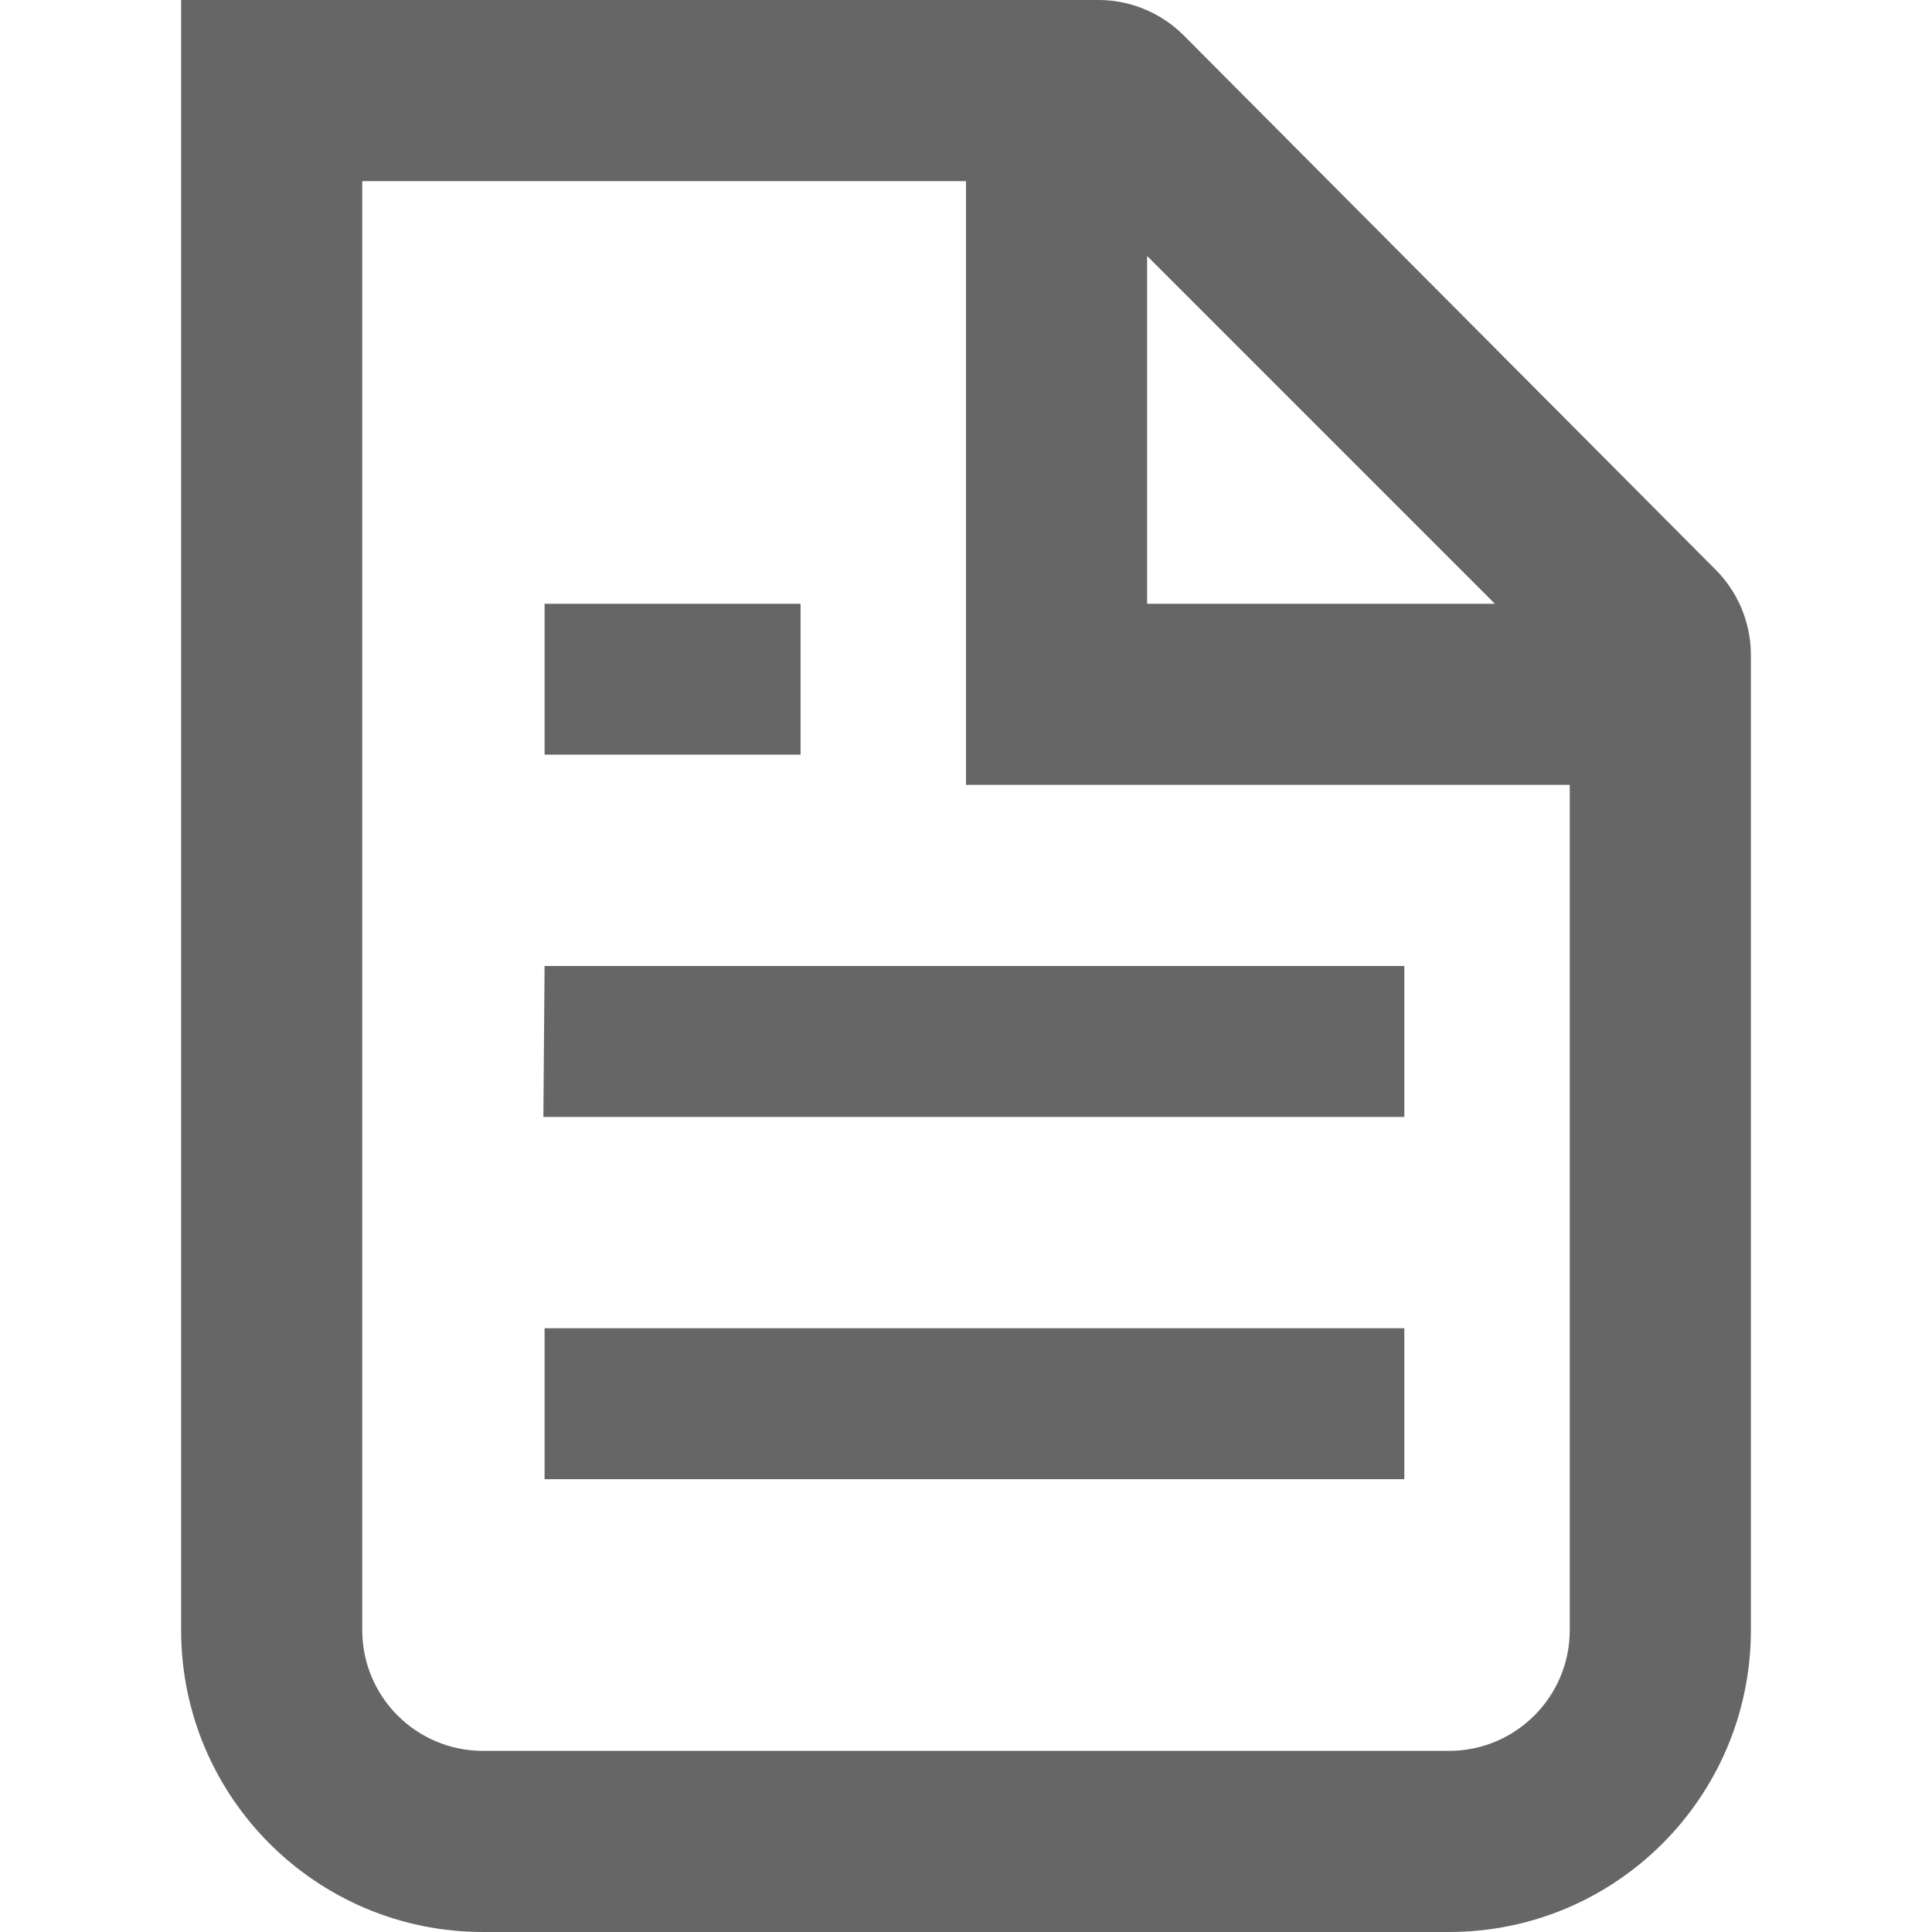
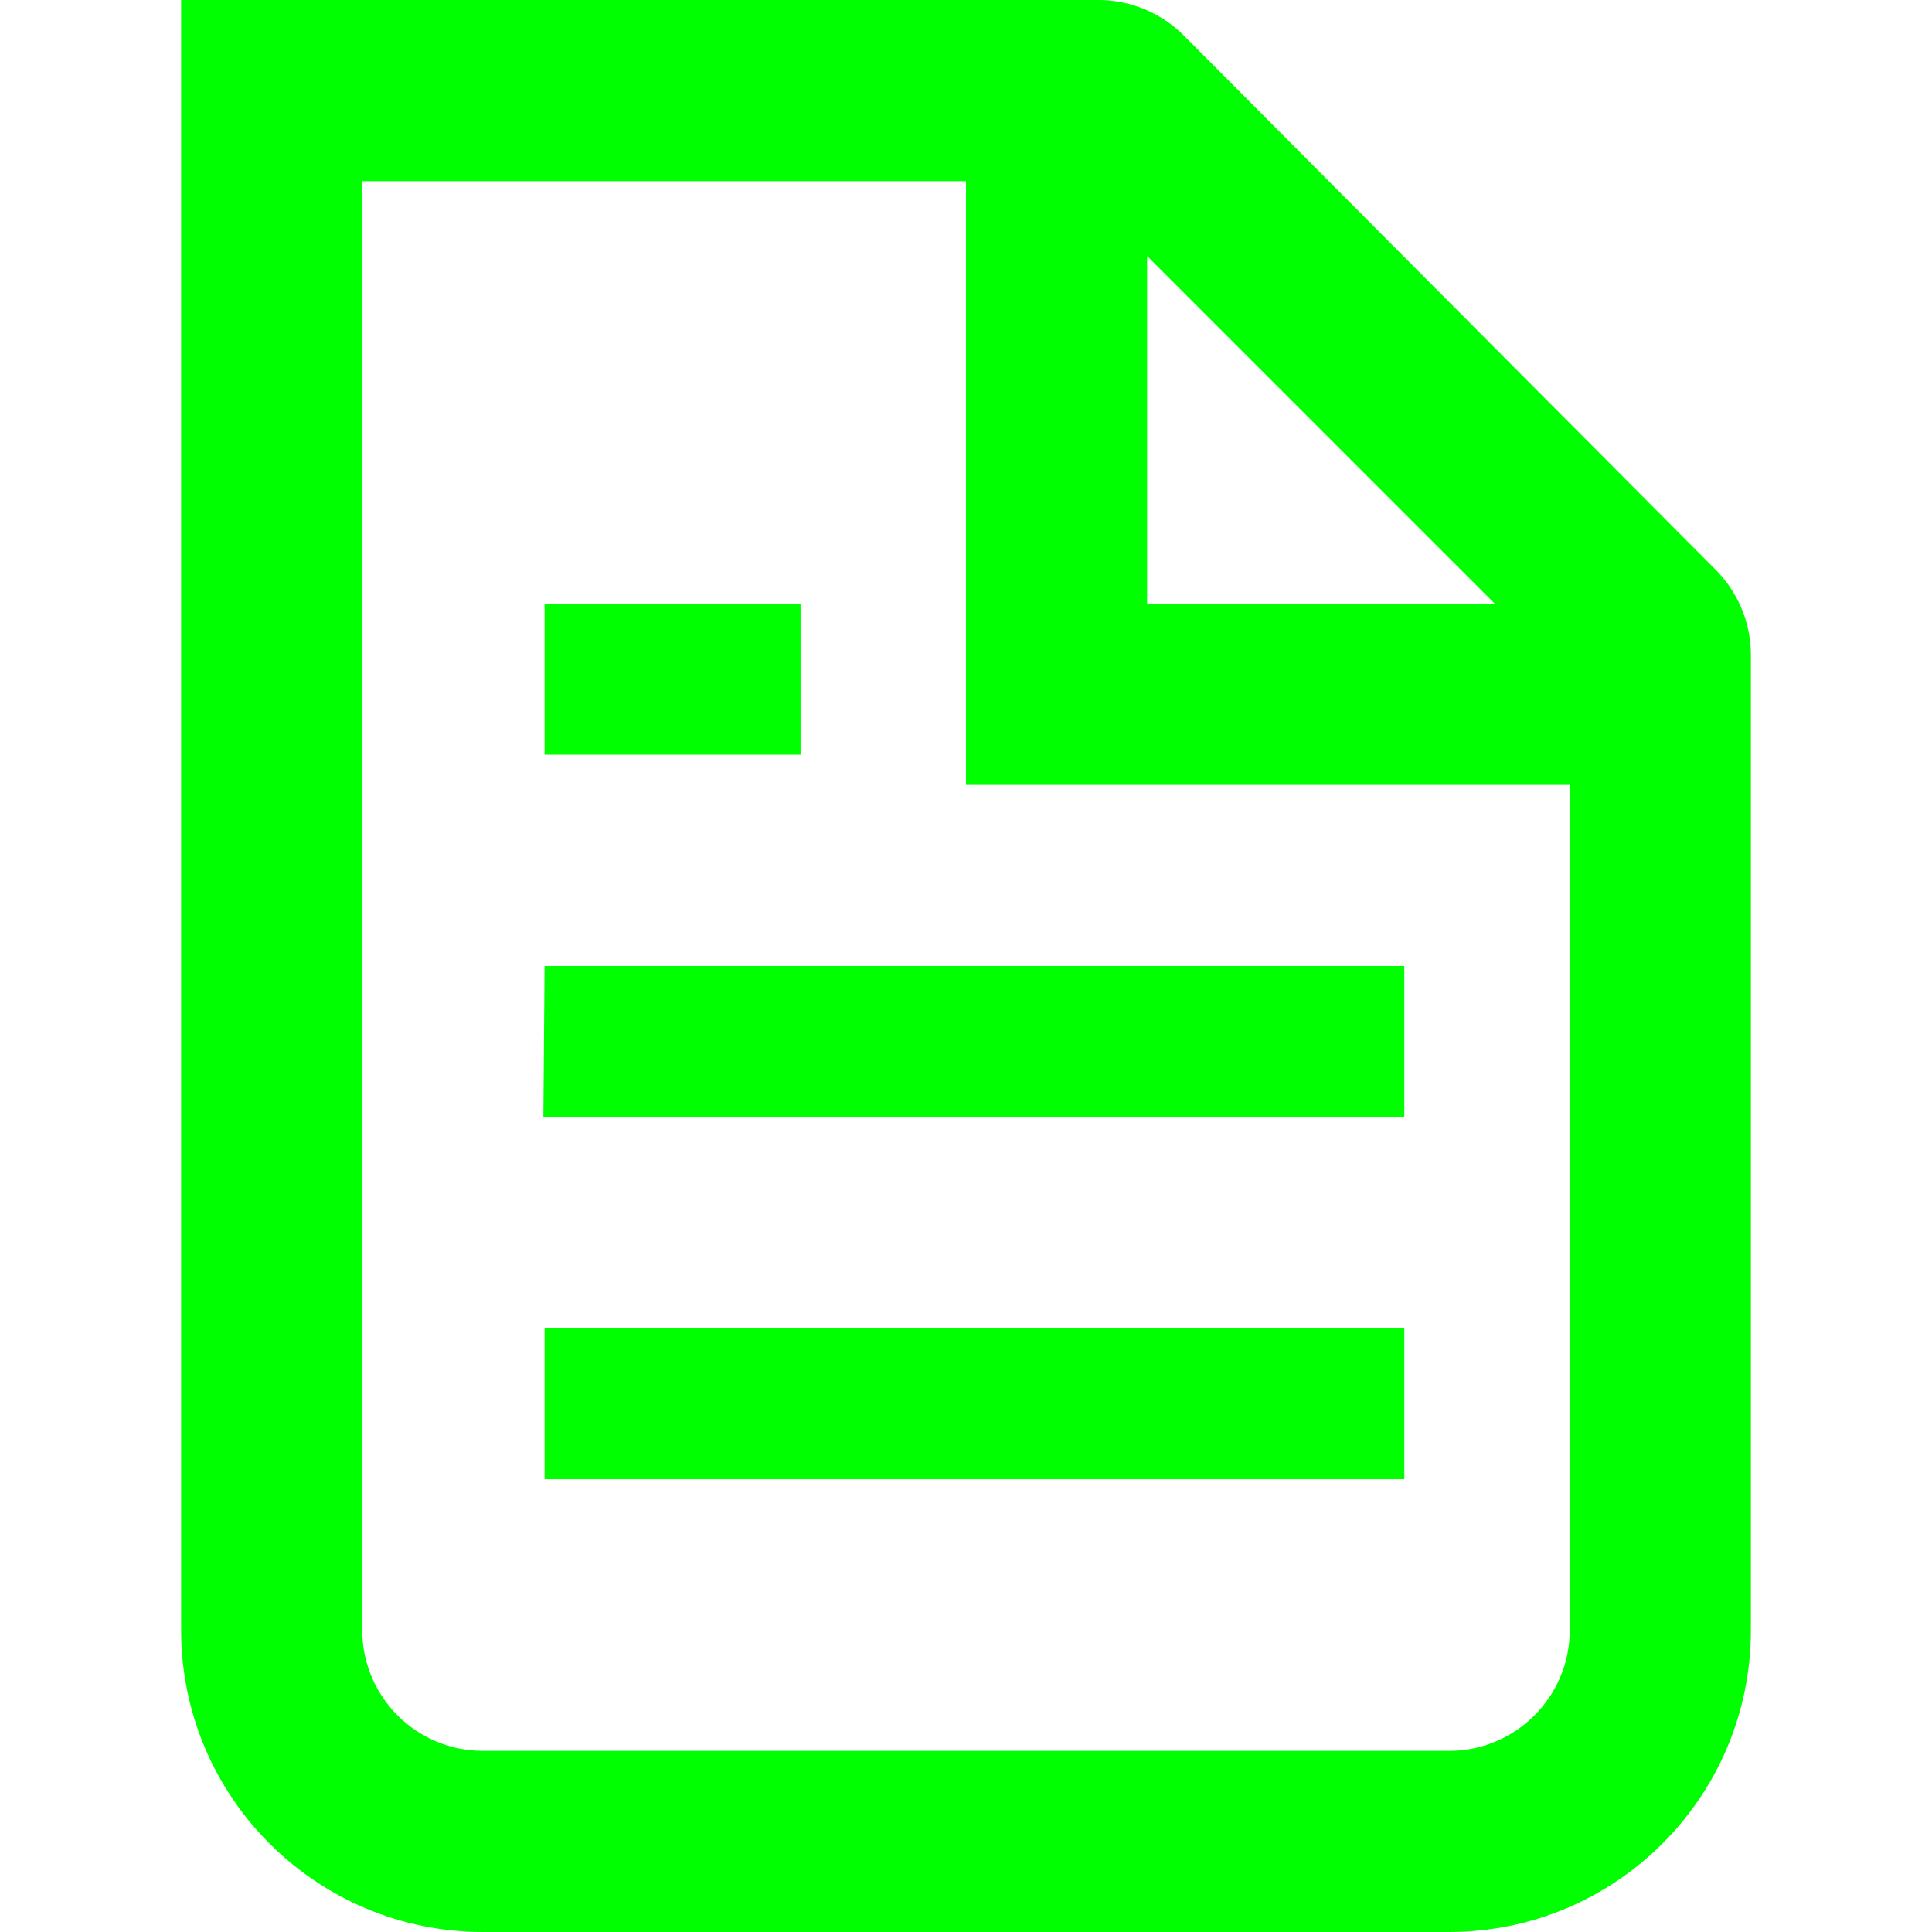
<svg xmlns="http://www.w3.org/2000/svg" fill="none" viewBox="0 0 16 16">
-   <path d="M14.5 13.5V5.41a1 1 0 0 0-.3-.7L9.8.29A1 1 0 0 0 9.08 0H1.5v13.5A2.5 2.5 0 0 0 4 16h8a2.5 2.5 0 0 0 2.5-2.5m-1.5 0v-7H8v-5H3v12a1 1 0 0 0 1 1h8a1 1 0 0 0 1-1M9.5 5V2.12L12.38 5zM5.13 5h-.62v1.25h2.12V5zm-.62 3h7.12v1.25H4.5zm.62 3h-.62v1.25h7.12V11z" clip-rule="evenodd" fill="#666" fill-rule="evenodd" />
+   <path d="M14.5 13.5V5.41a1 1 0 0 0-.3-.7L9.8.29A1 1 0 0 0 9.08 0H1.5v13.5A2.5 2.5 0 0 0 4 16h8a2.5 2.5 0 0 0 2.5-2.5m-1.5 0v-7H8v-5H3v12a1 1 0 0 0 1 1h8a1 1 0 0 0 1-1M9.5 5V2.12L12.38 5zM5.13 5h-.62v1.25h2.12V5zm-.62 3h7.12v1.25H4.5zm.62 3h-.62v1.25h7.12V11z" clip-rule="evenodd" fill="#00Ff00" fill-rule="evenodd" />
</svg>
